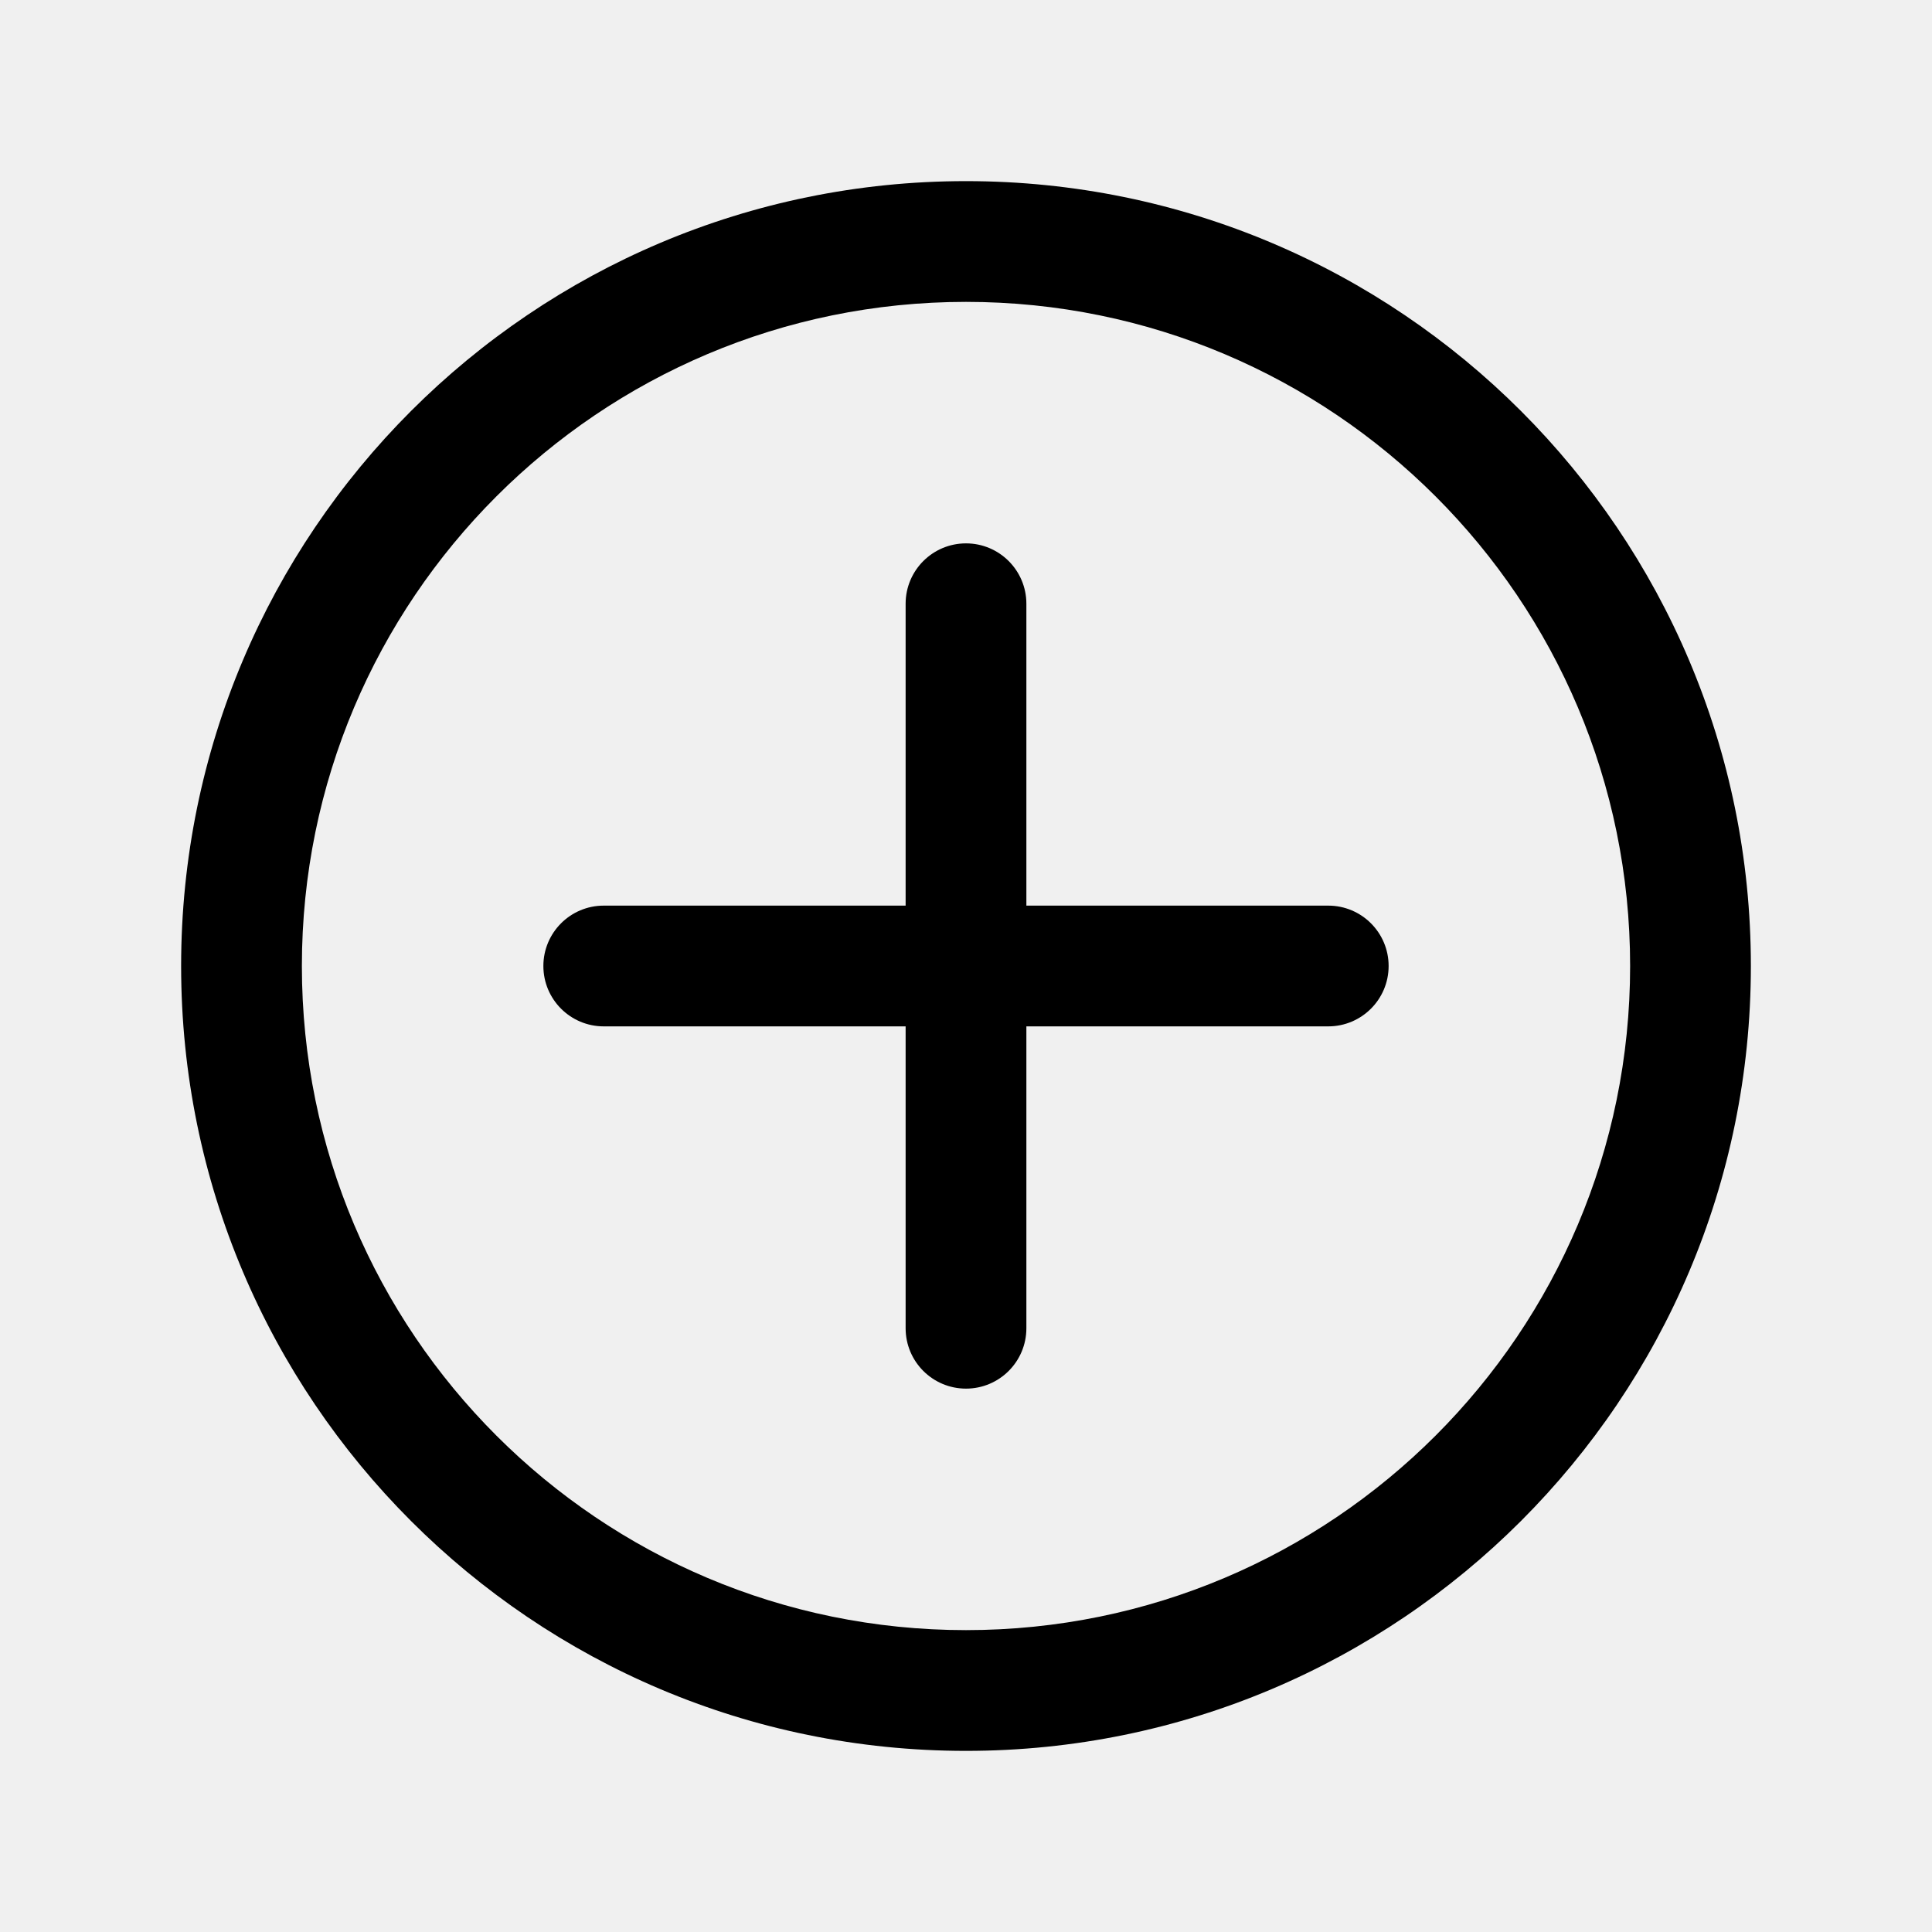
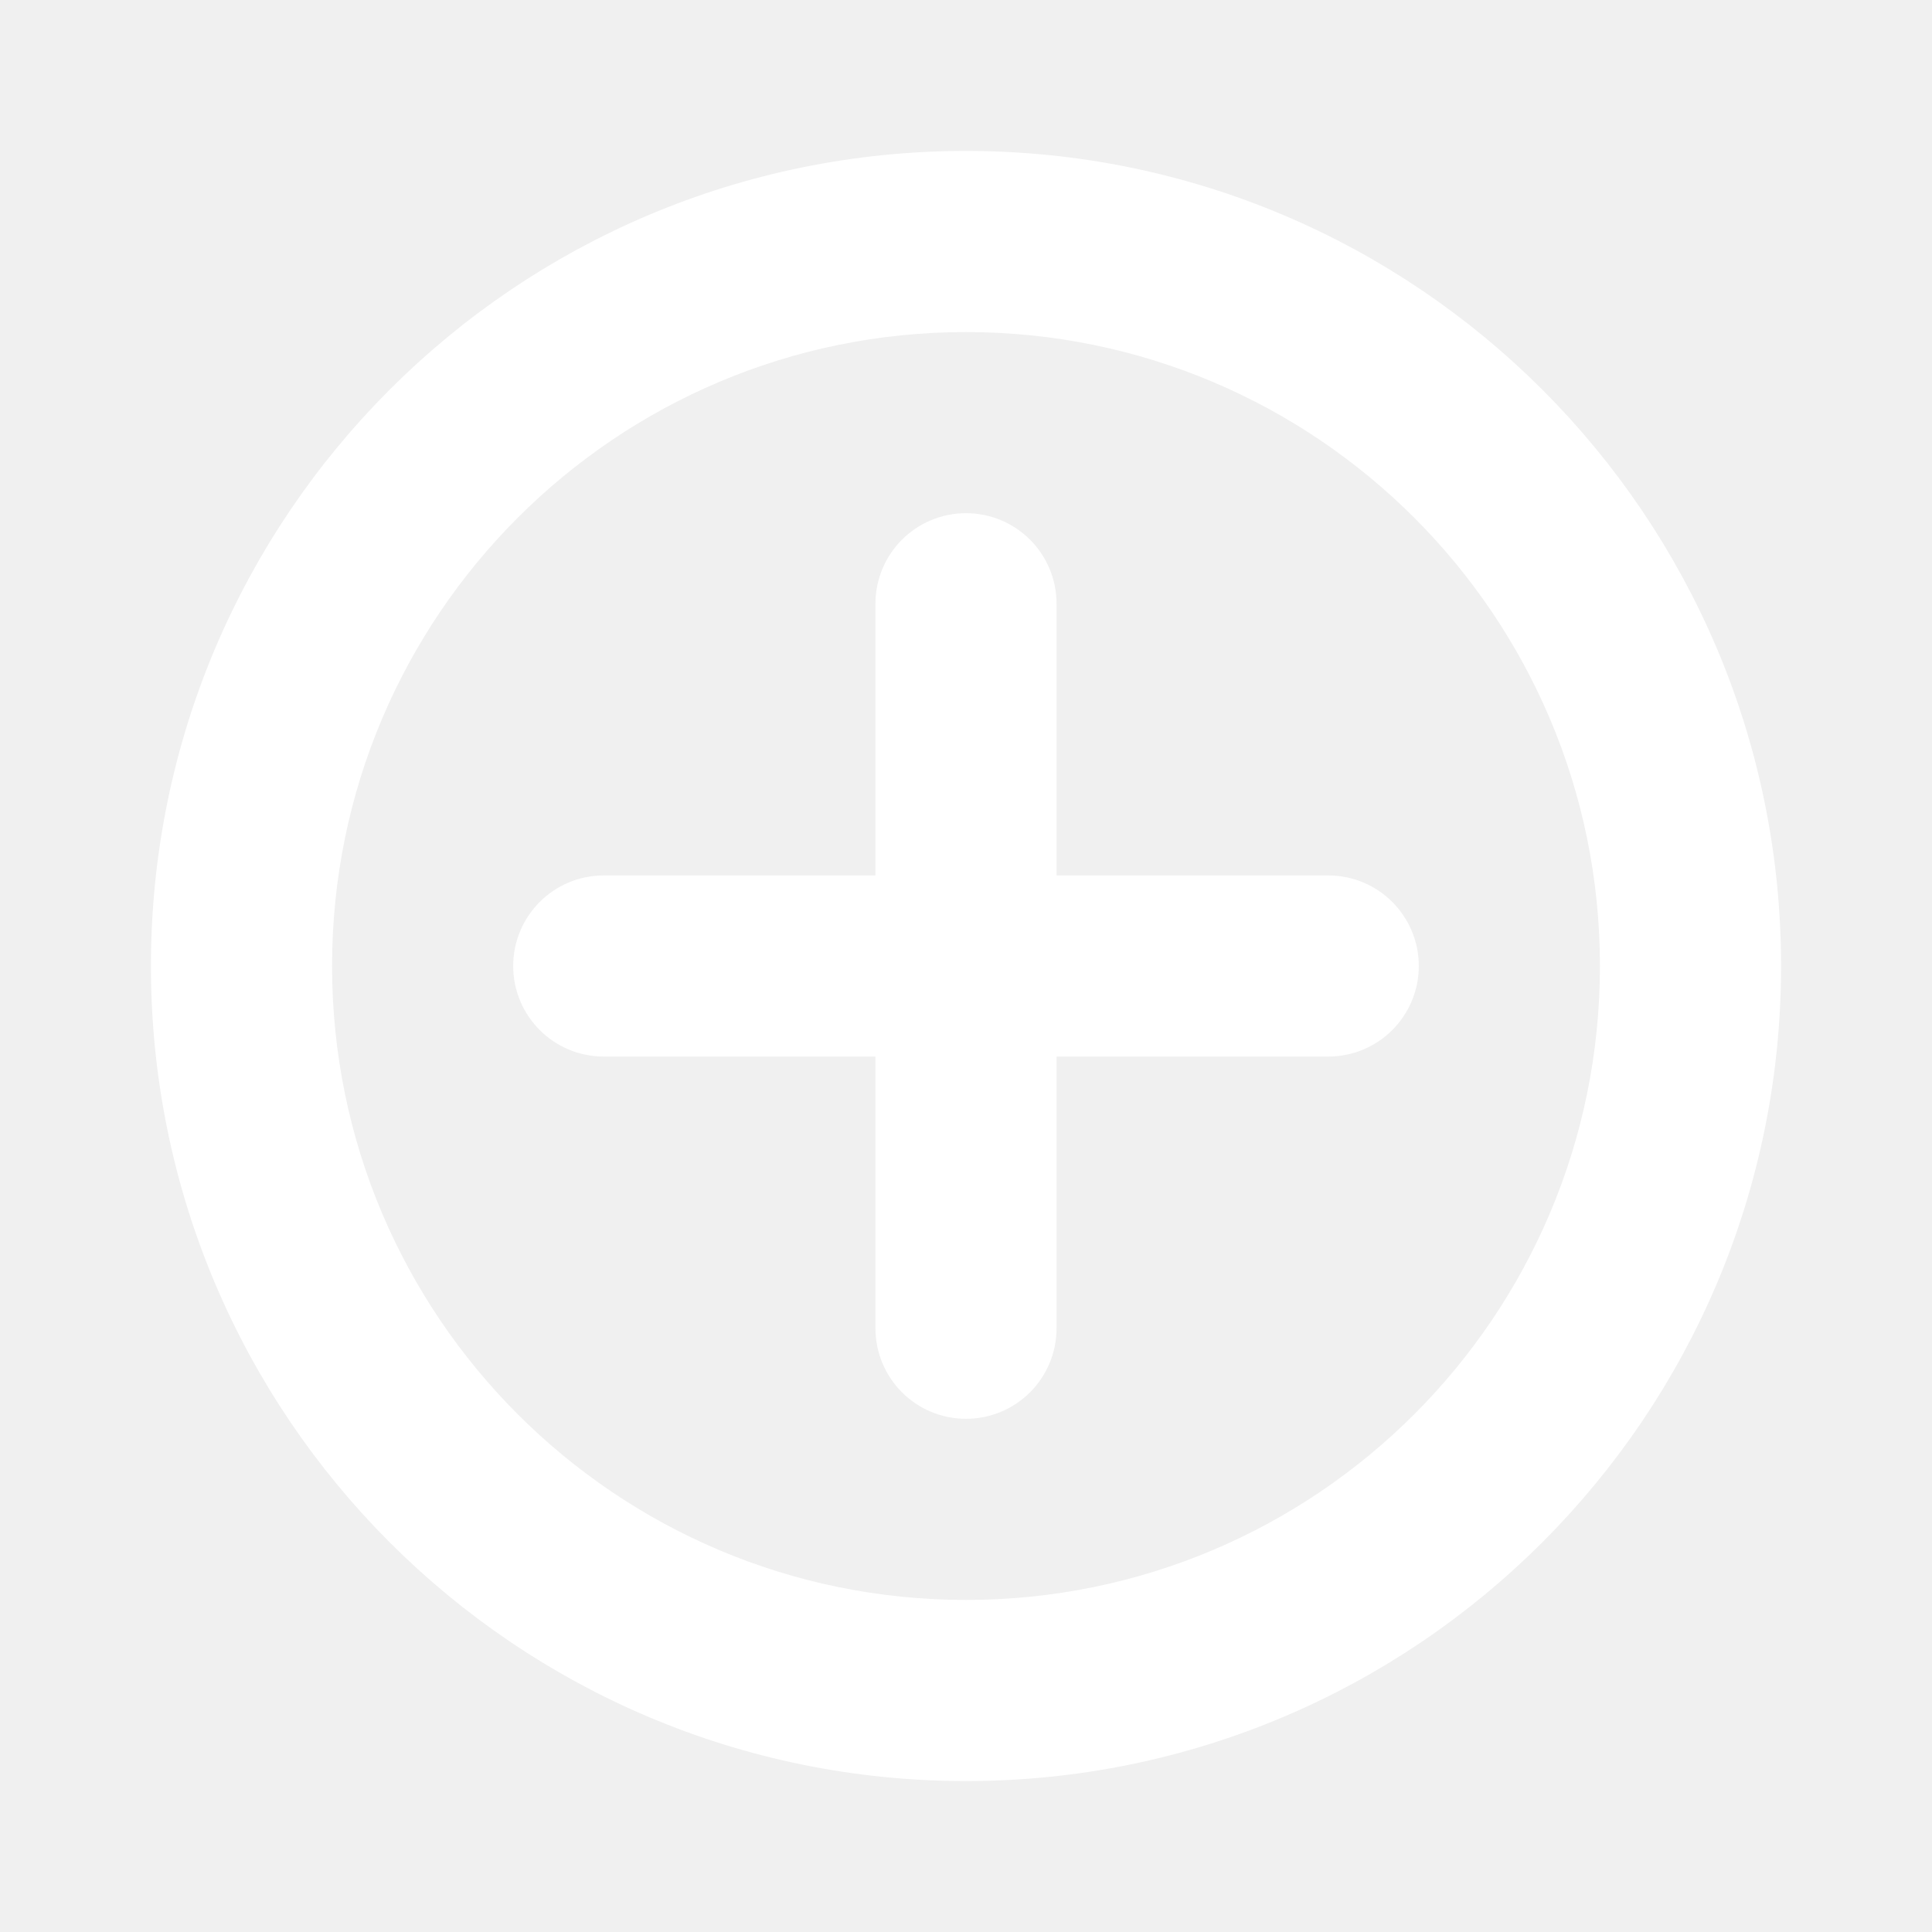
<svg xmlns="http://www.w3.org/2000/svg" viewBox="0 0 32 32">
  <defs>
-     <style>.cls-1{fill:none;}</style>
+     <style>
+             .cls-1 {
+                 fill: none;
+             }
+         </style>
  </defs>
-   <g data-name="Layer 2" id="Layer_2">
+   <g data-name="Layer 2" id="Layer_2" stroke="white" fill="white">
    <path d="M16,29A13,13,0,1,1,29,16,13,13,0,0,1,16,29ZM16,5A11,11,0,1,0,27,16,11,11,0,0,0,16,5Z" />
    <path d="M16,23a1,1,0,0,1-1-1V10a1,1,0,0,1,2,0V22A1,1,0,0,1,16,23Z" />
    <path d="M22,17H10a1,1,0,0,1,0-2H22a1,1,0,0,1,0,2Z" />
  </g>
  <g id="frame">
    <rect class="cls-1" height="32" width="32" />
  </g>
</svg>
